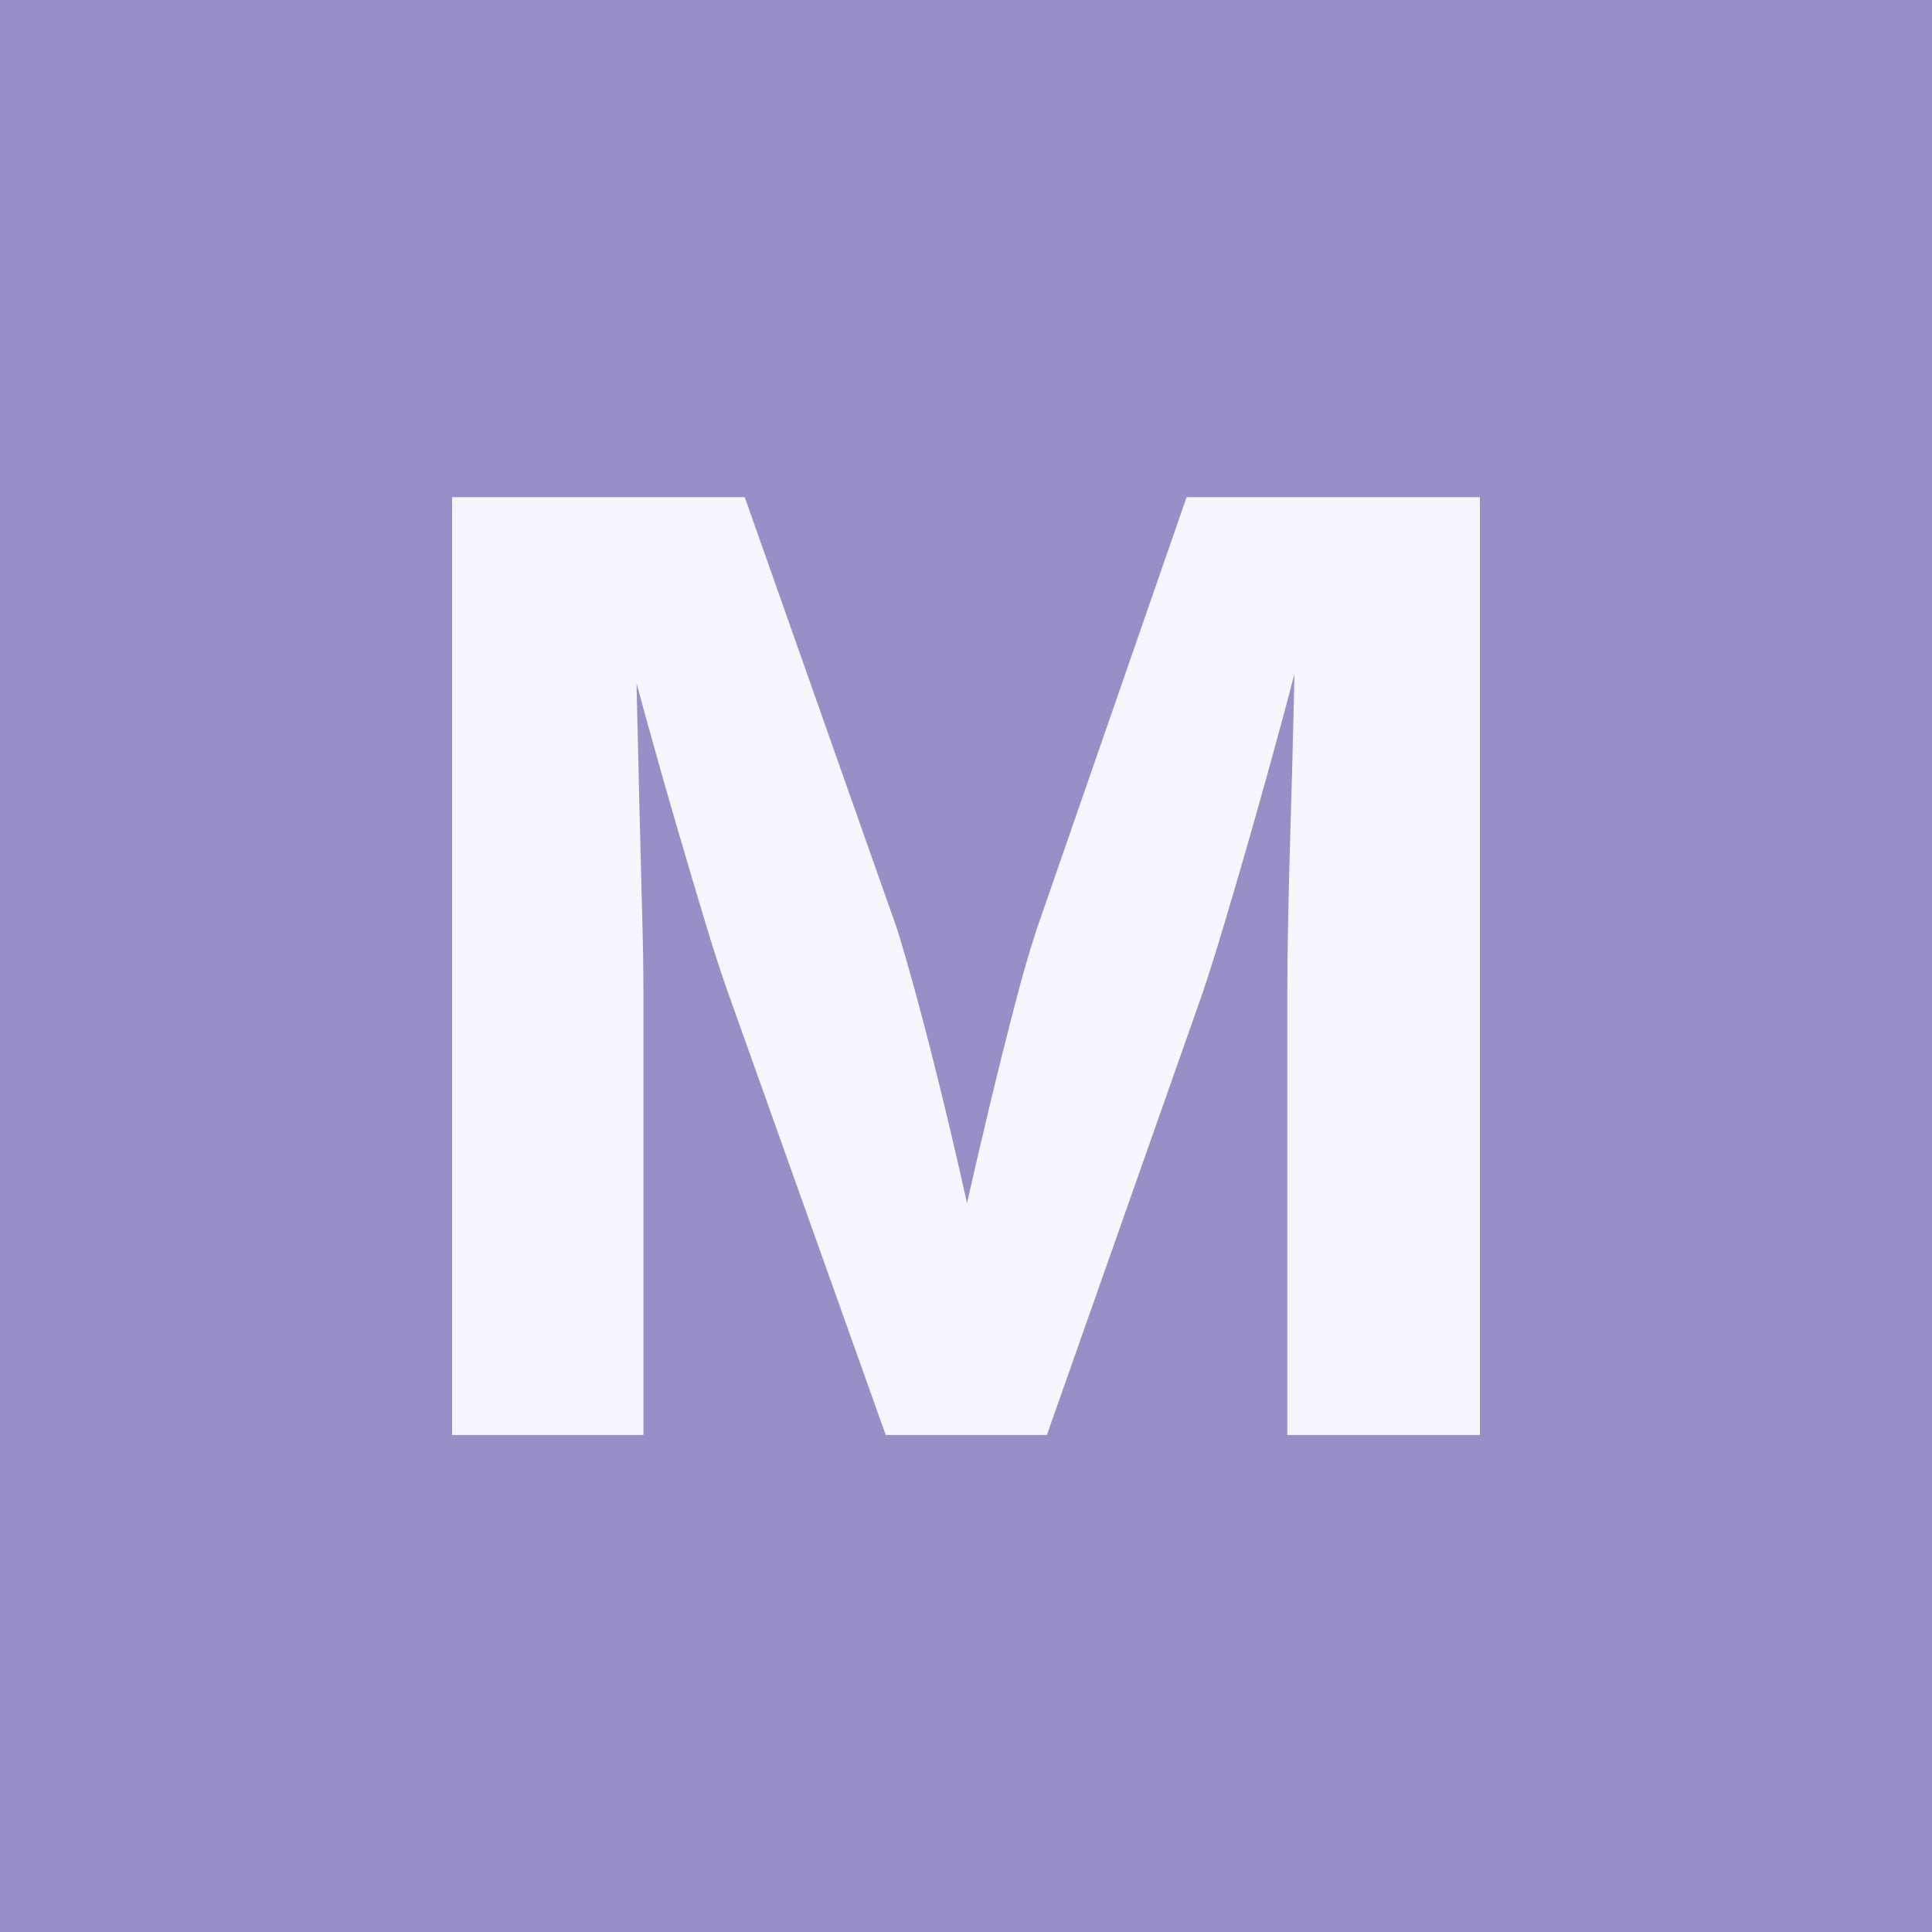
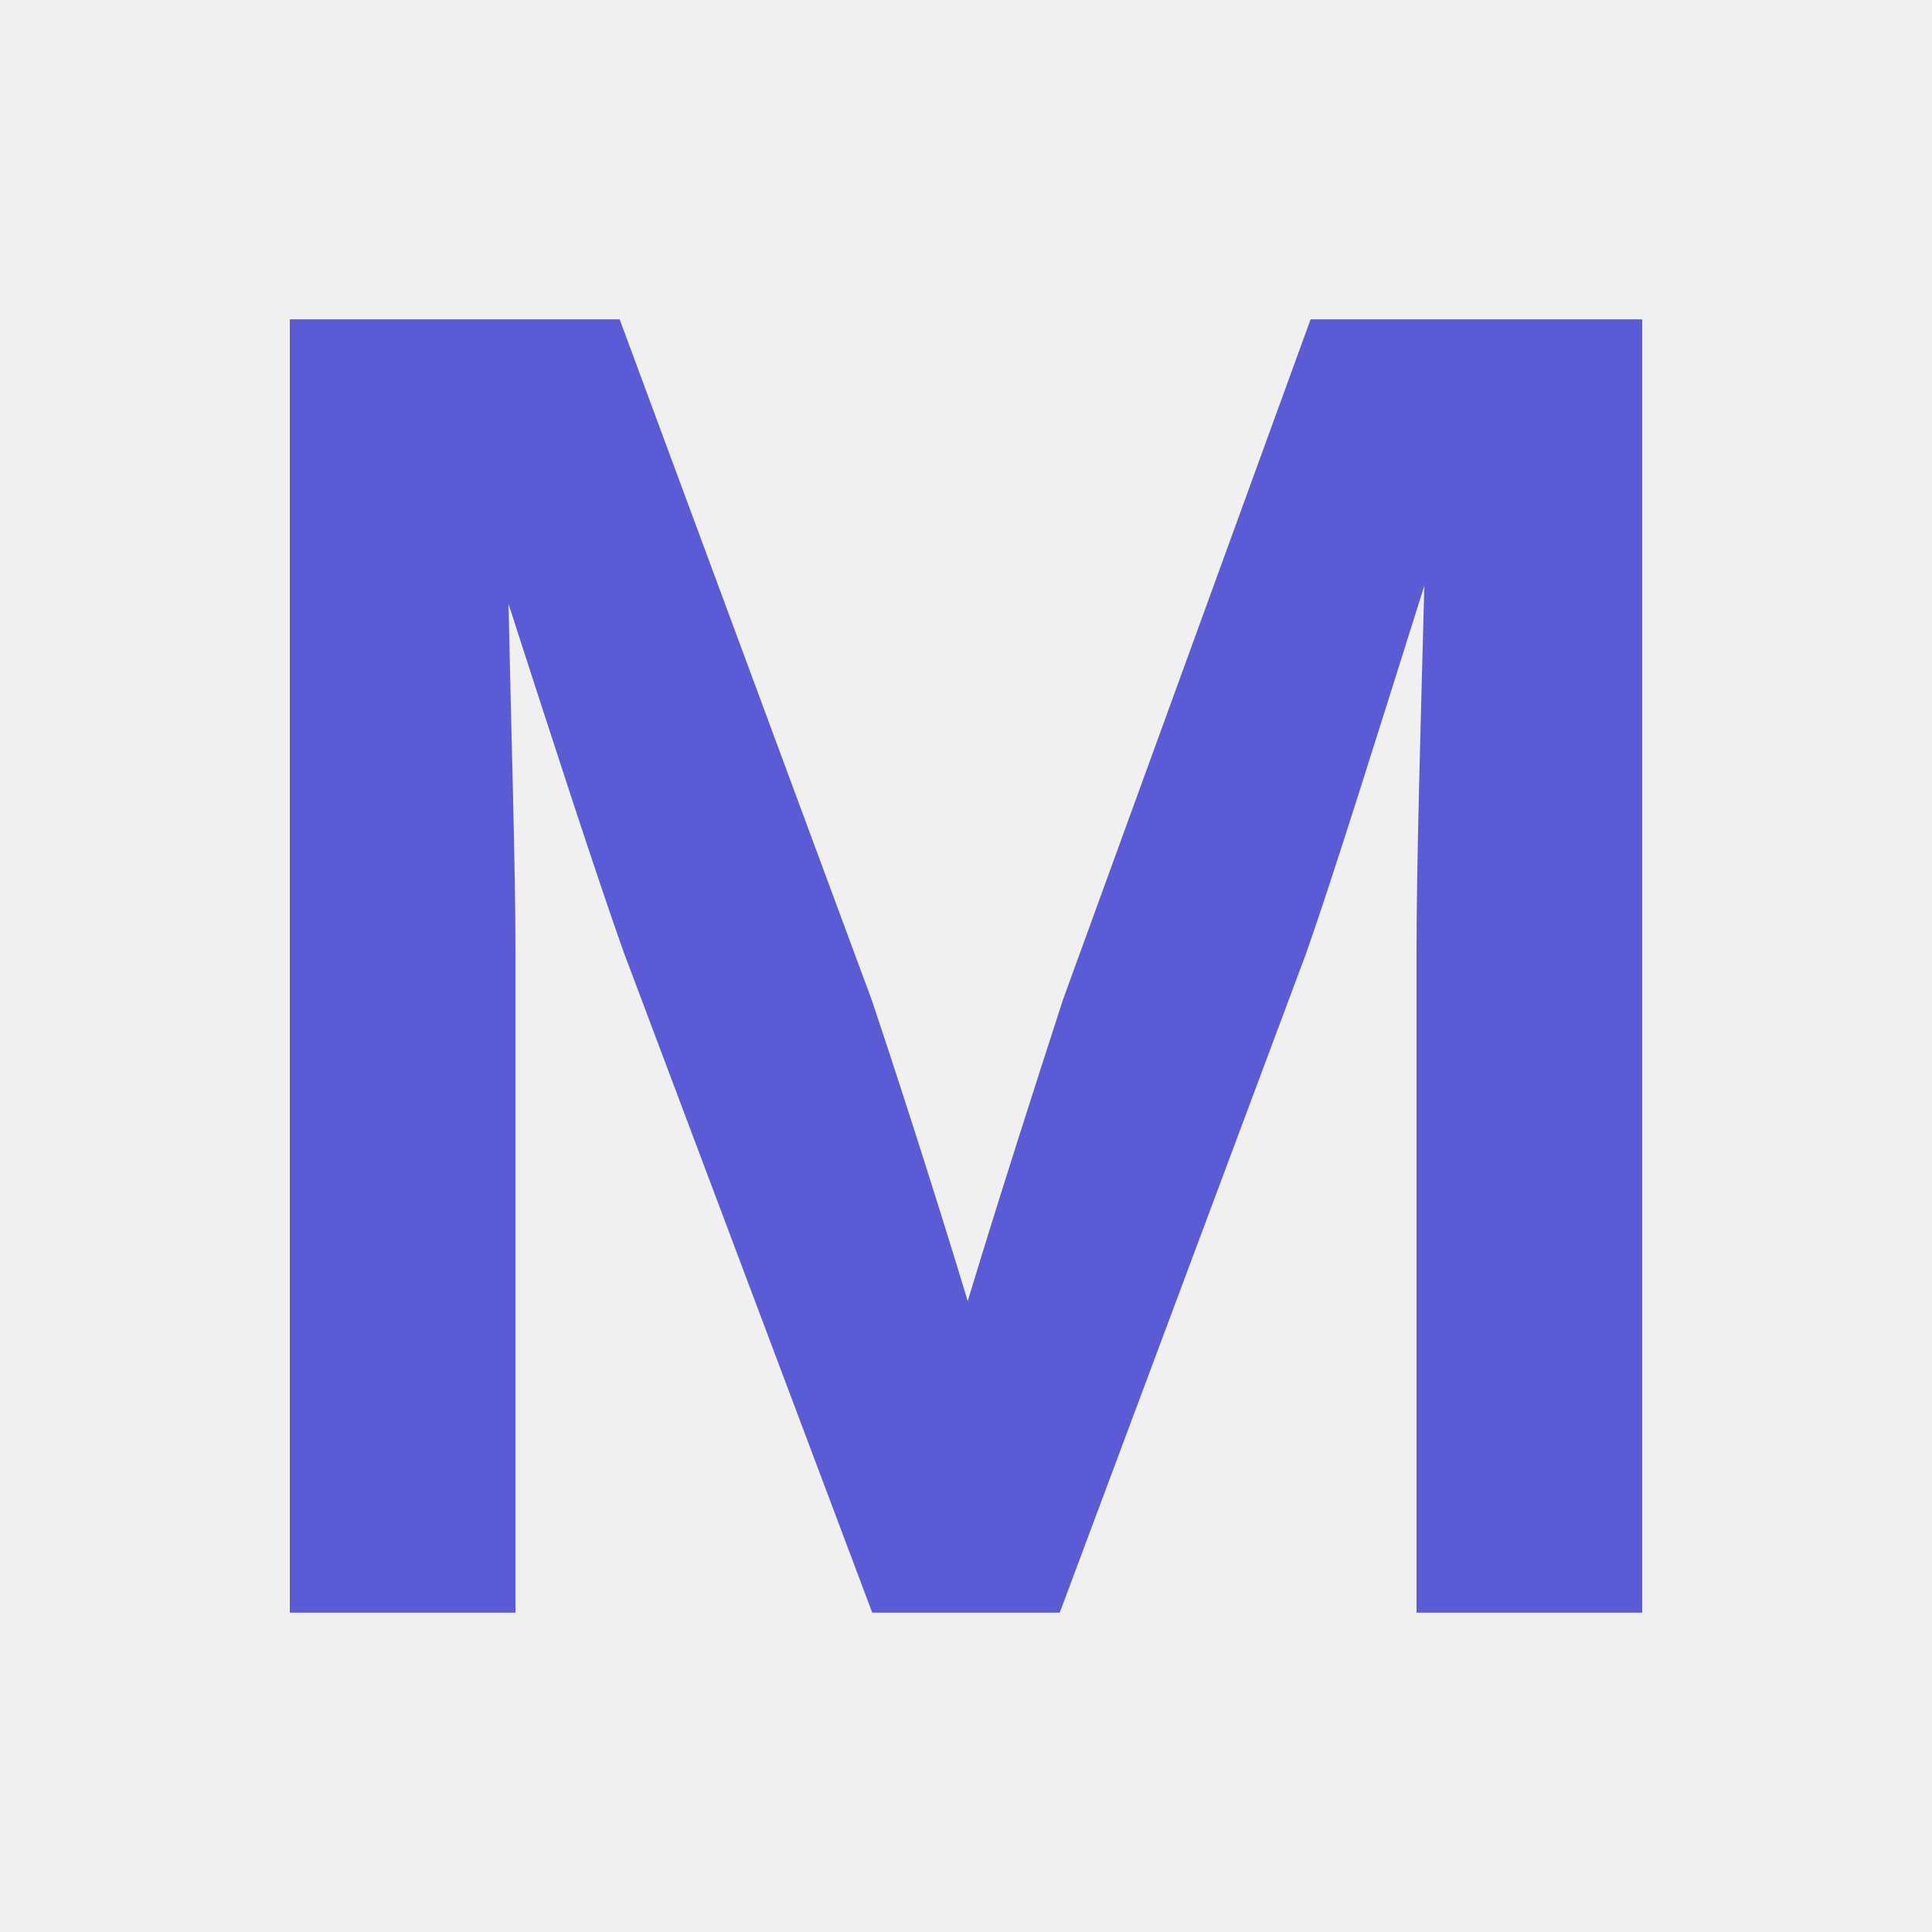
- <svg xmlns="http://www.w3.org/2000/svg" width="2000" zoomAndPan="magnify" viewBox="0 0 1500 1500" height="2000" preserveAspectRatio="xMidYMid meet" version="1.0">
-   <defs>
-     <g />
-   </defs>
-   <rect x="-150" width="1800" fill="#ffffff" y="-150" height="1800" fill-opacity="1" />
-   <rect x="-150" width="1800" fill="#998fc7" y="-150" height="1800" fill-opacity="1" />
-   <g fill="#f9f5ff" fill-opacity="1">
-     <g transform="translate(287.9647, 1114.125)">
-       <g>
-         <path d="M 63.031 0 L 63.031 -728.109 L 290.266 -728.109 L 408.516 -392.891 C 413.41 -377.242 419.113 -357.285 425.625 -333.016 C 432.145 -308.754 438.742 -282.773 445.422 -255.078 C 452.098 -227.391 458.285 -200.594 463.984 -174.688 C 469.68 -148.789 474.488 -126.395 478.406 -107.5 L 447.125 -107.5 C 451.031 -126.07 455.832 -148.223 461.531 -173.953 C 467.238 -199.691 473.43 -226.488 480.109 -254.344 C 486.785 -282.195 493.301 -308.336 499.656 -332.766 C 506.008 -357.203 511.789 -377.242 517 -392.891 L 633.312 -728.109 L 861.031 -728.109 L 861.031 0 L 711.5 0 L 711.5 -344.016 C 711.5 -359.984 711.738 -379.691 712.219 -403.141 C 712.707 -426.598 713.359 -451.848 714.172 -478.891 C 714.992 -505.93 715.727 -533.211 716.375 -560.734 C 717.031 -588.266 717.52 -614.25 717.844 -638.688 L 729.078 -638.688 C 722.566 -611.969 715.484 -584.438 707.828 -556.094 C 700.172 -527.75 692.516 -500.141 684.859 -473.266 C 677.203 -446.391 670.035 -421.797 663.359 -399.484 C 656.68 -377.172 650.898 -358.68 646.016 -344.016 L 524.828 0 L 399.719 0 L 277.078 -344.016 C 271.859 -358.68 265.91 -377.086 259.234 -399.234 C 252.555 -421.391 245.305 -445.82 237.484 -472.531 C 229.672 -499.25 221.852 -526.781 214.031 -555.125 C 206.219 -583.469 198.727 -611.32 191.562 -638.688 L 205.234 -638.688 C 205.566 -615.227 206.055 -589.816 206.703 -562.453 C 207.359 -535.086 208.008 -507.723 208.656 -480.359 C 209.312 -452.992 209.961 -427.5 210.609 -403.875 C 211.266 -380.258 211.594 -360.305 211.594 -344.016 L 211.594 0 Z M 63.031 0 " />
-       </g>
-     </g>
-   </g>
+ <svg xmlns="http://www.w3.org/2000/svg" width="512" height="512" viewBox="0 0 512 512" role="img" aria-labelledby="title desc">
+   <path d="M76.8 427.379H136.61V252.549C136.61 229.546 135.46 193.89 134.77 160.074C146.732 197.11 158.234 232.536 165.365 252.549L231.156 427.379H280.844L346.175 252.549C353.536 231.616 365.268 193.89 377.46 155.243C376.54 190.439 375.39 228.395 375.39 252.549V427.379H435.2V84.621H347.325L281.764 264.741C275.553 283.835 264.511 318.11 256.46 344.795C248.409 318.11 237.367 283.835 230.926 264.741L164.215 84.621H76.8Z" fill="#5B5BD6" />
</svg>
